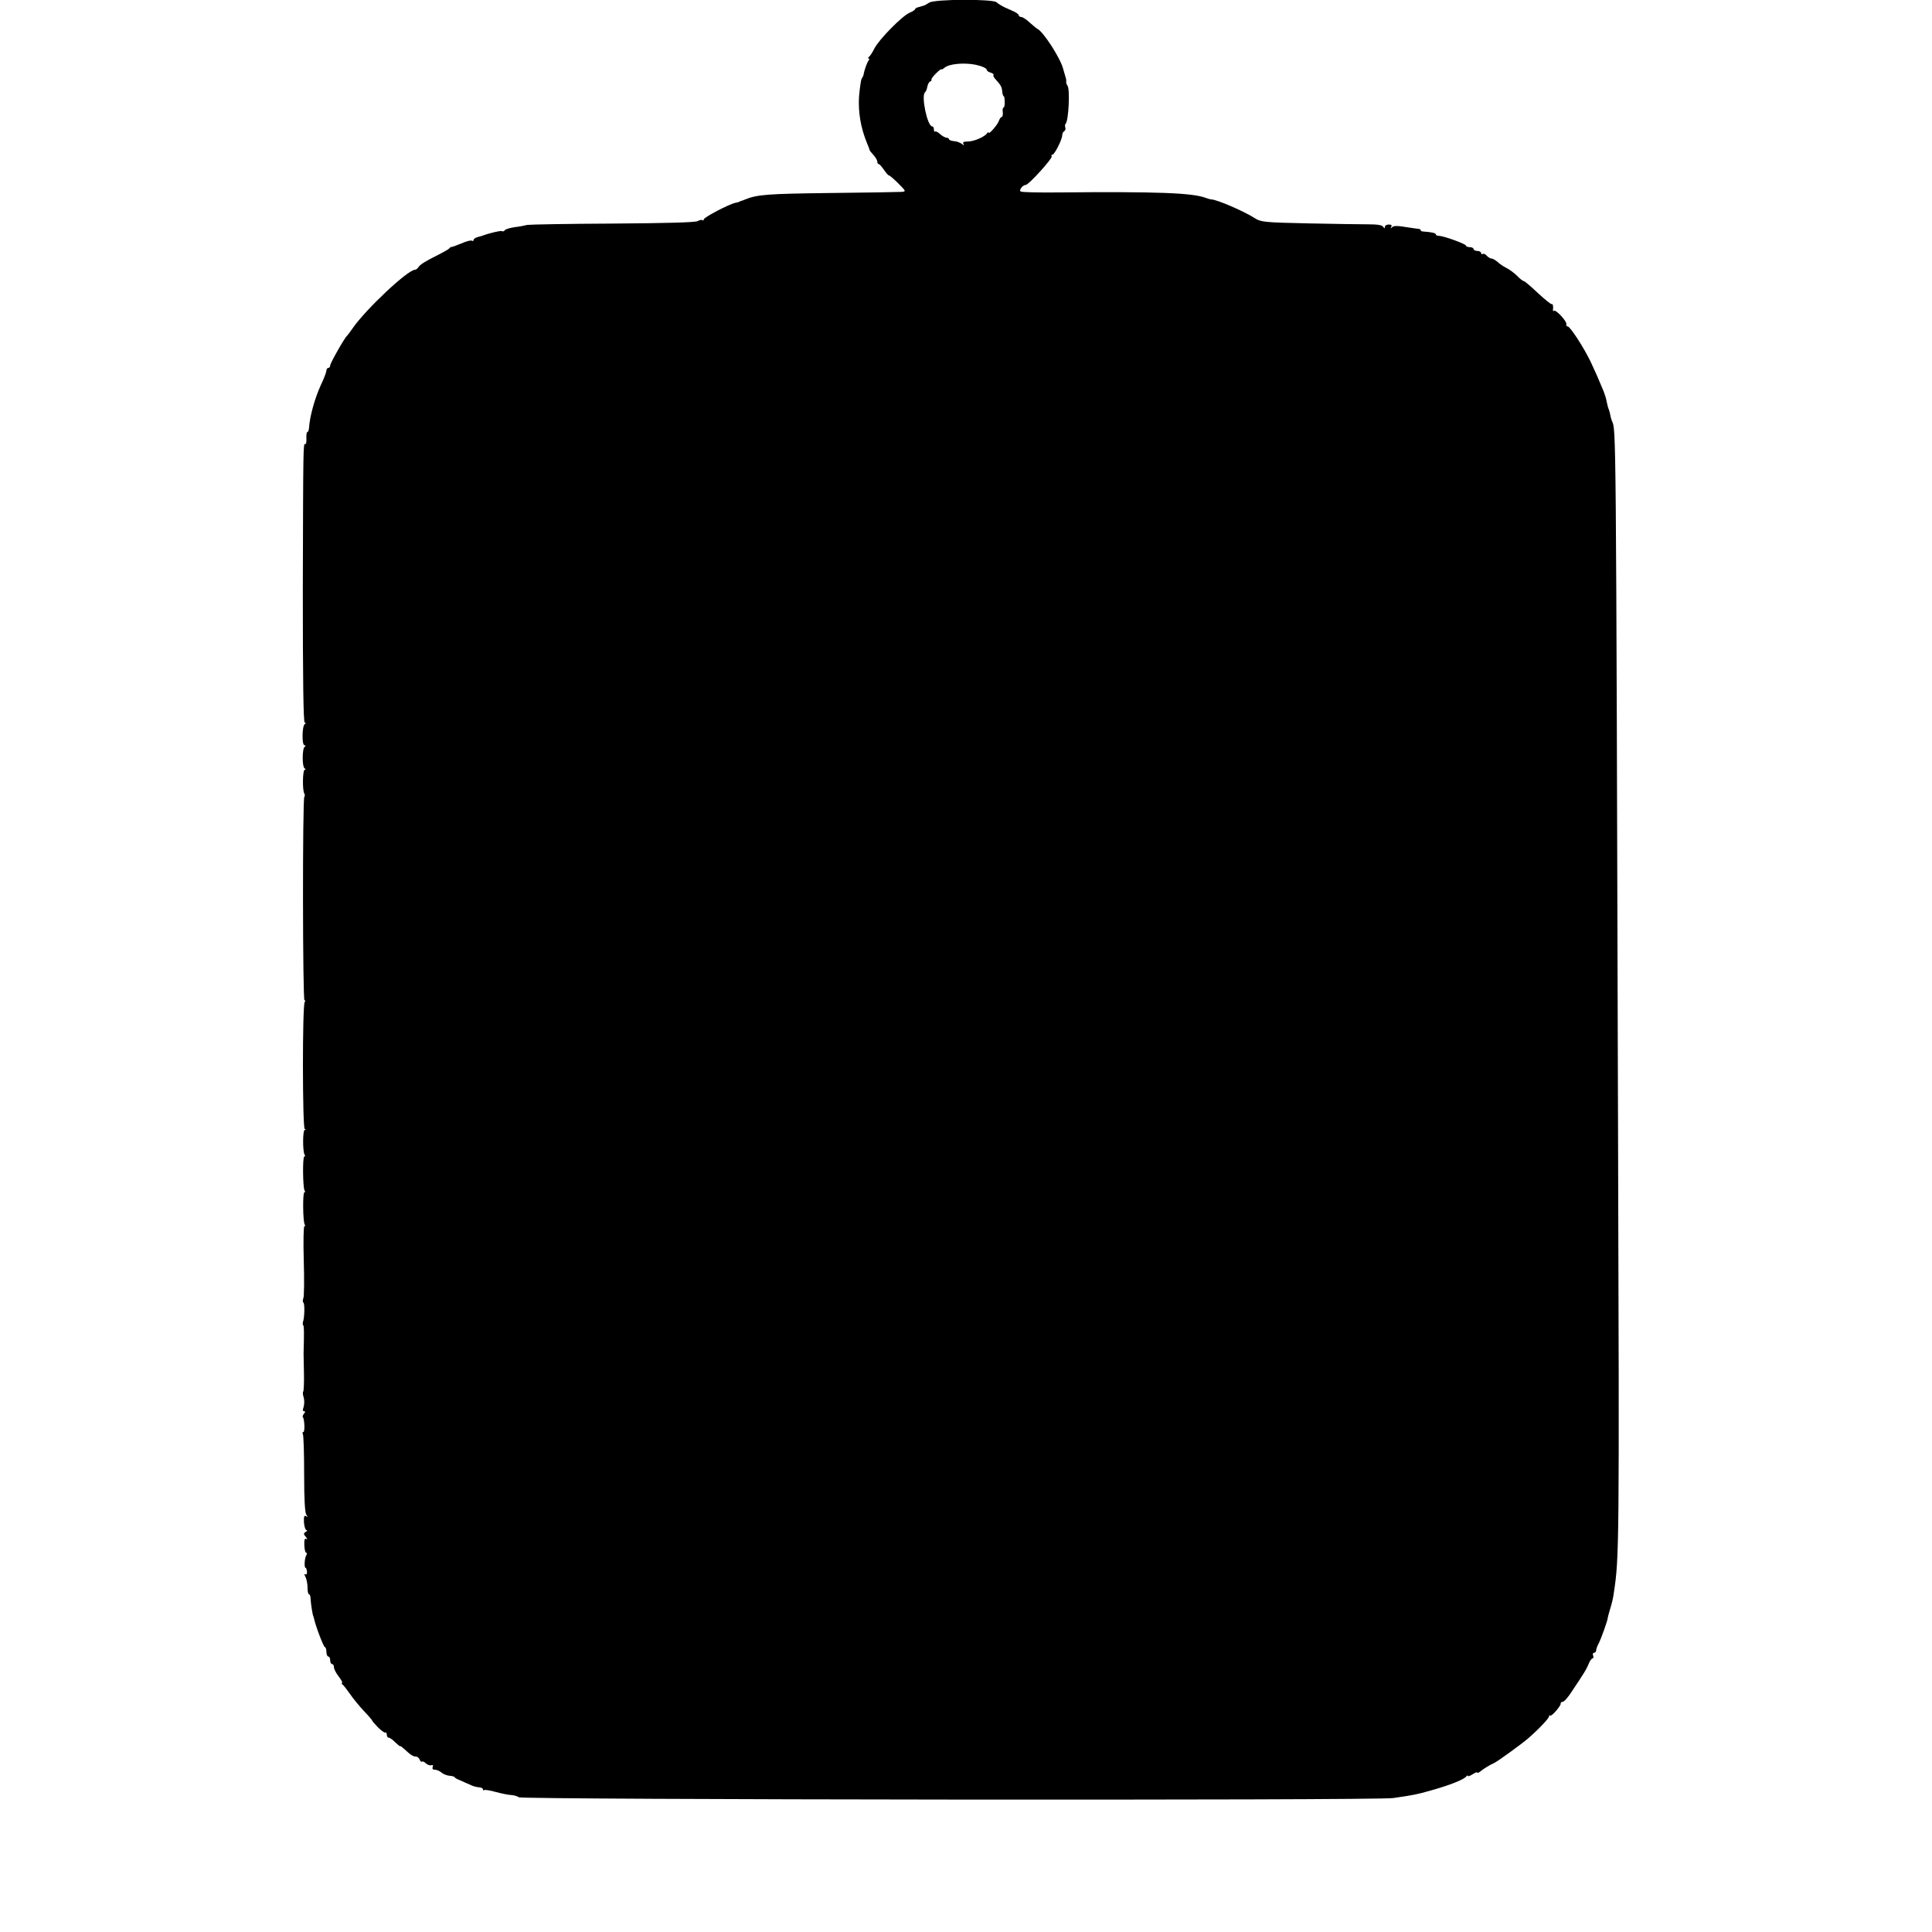
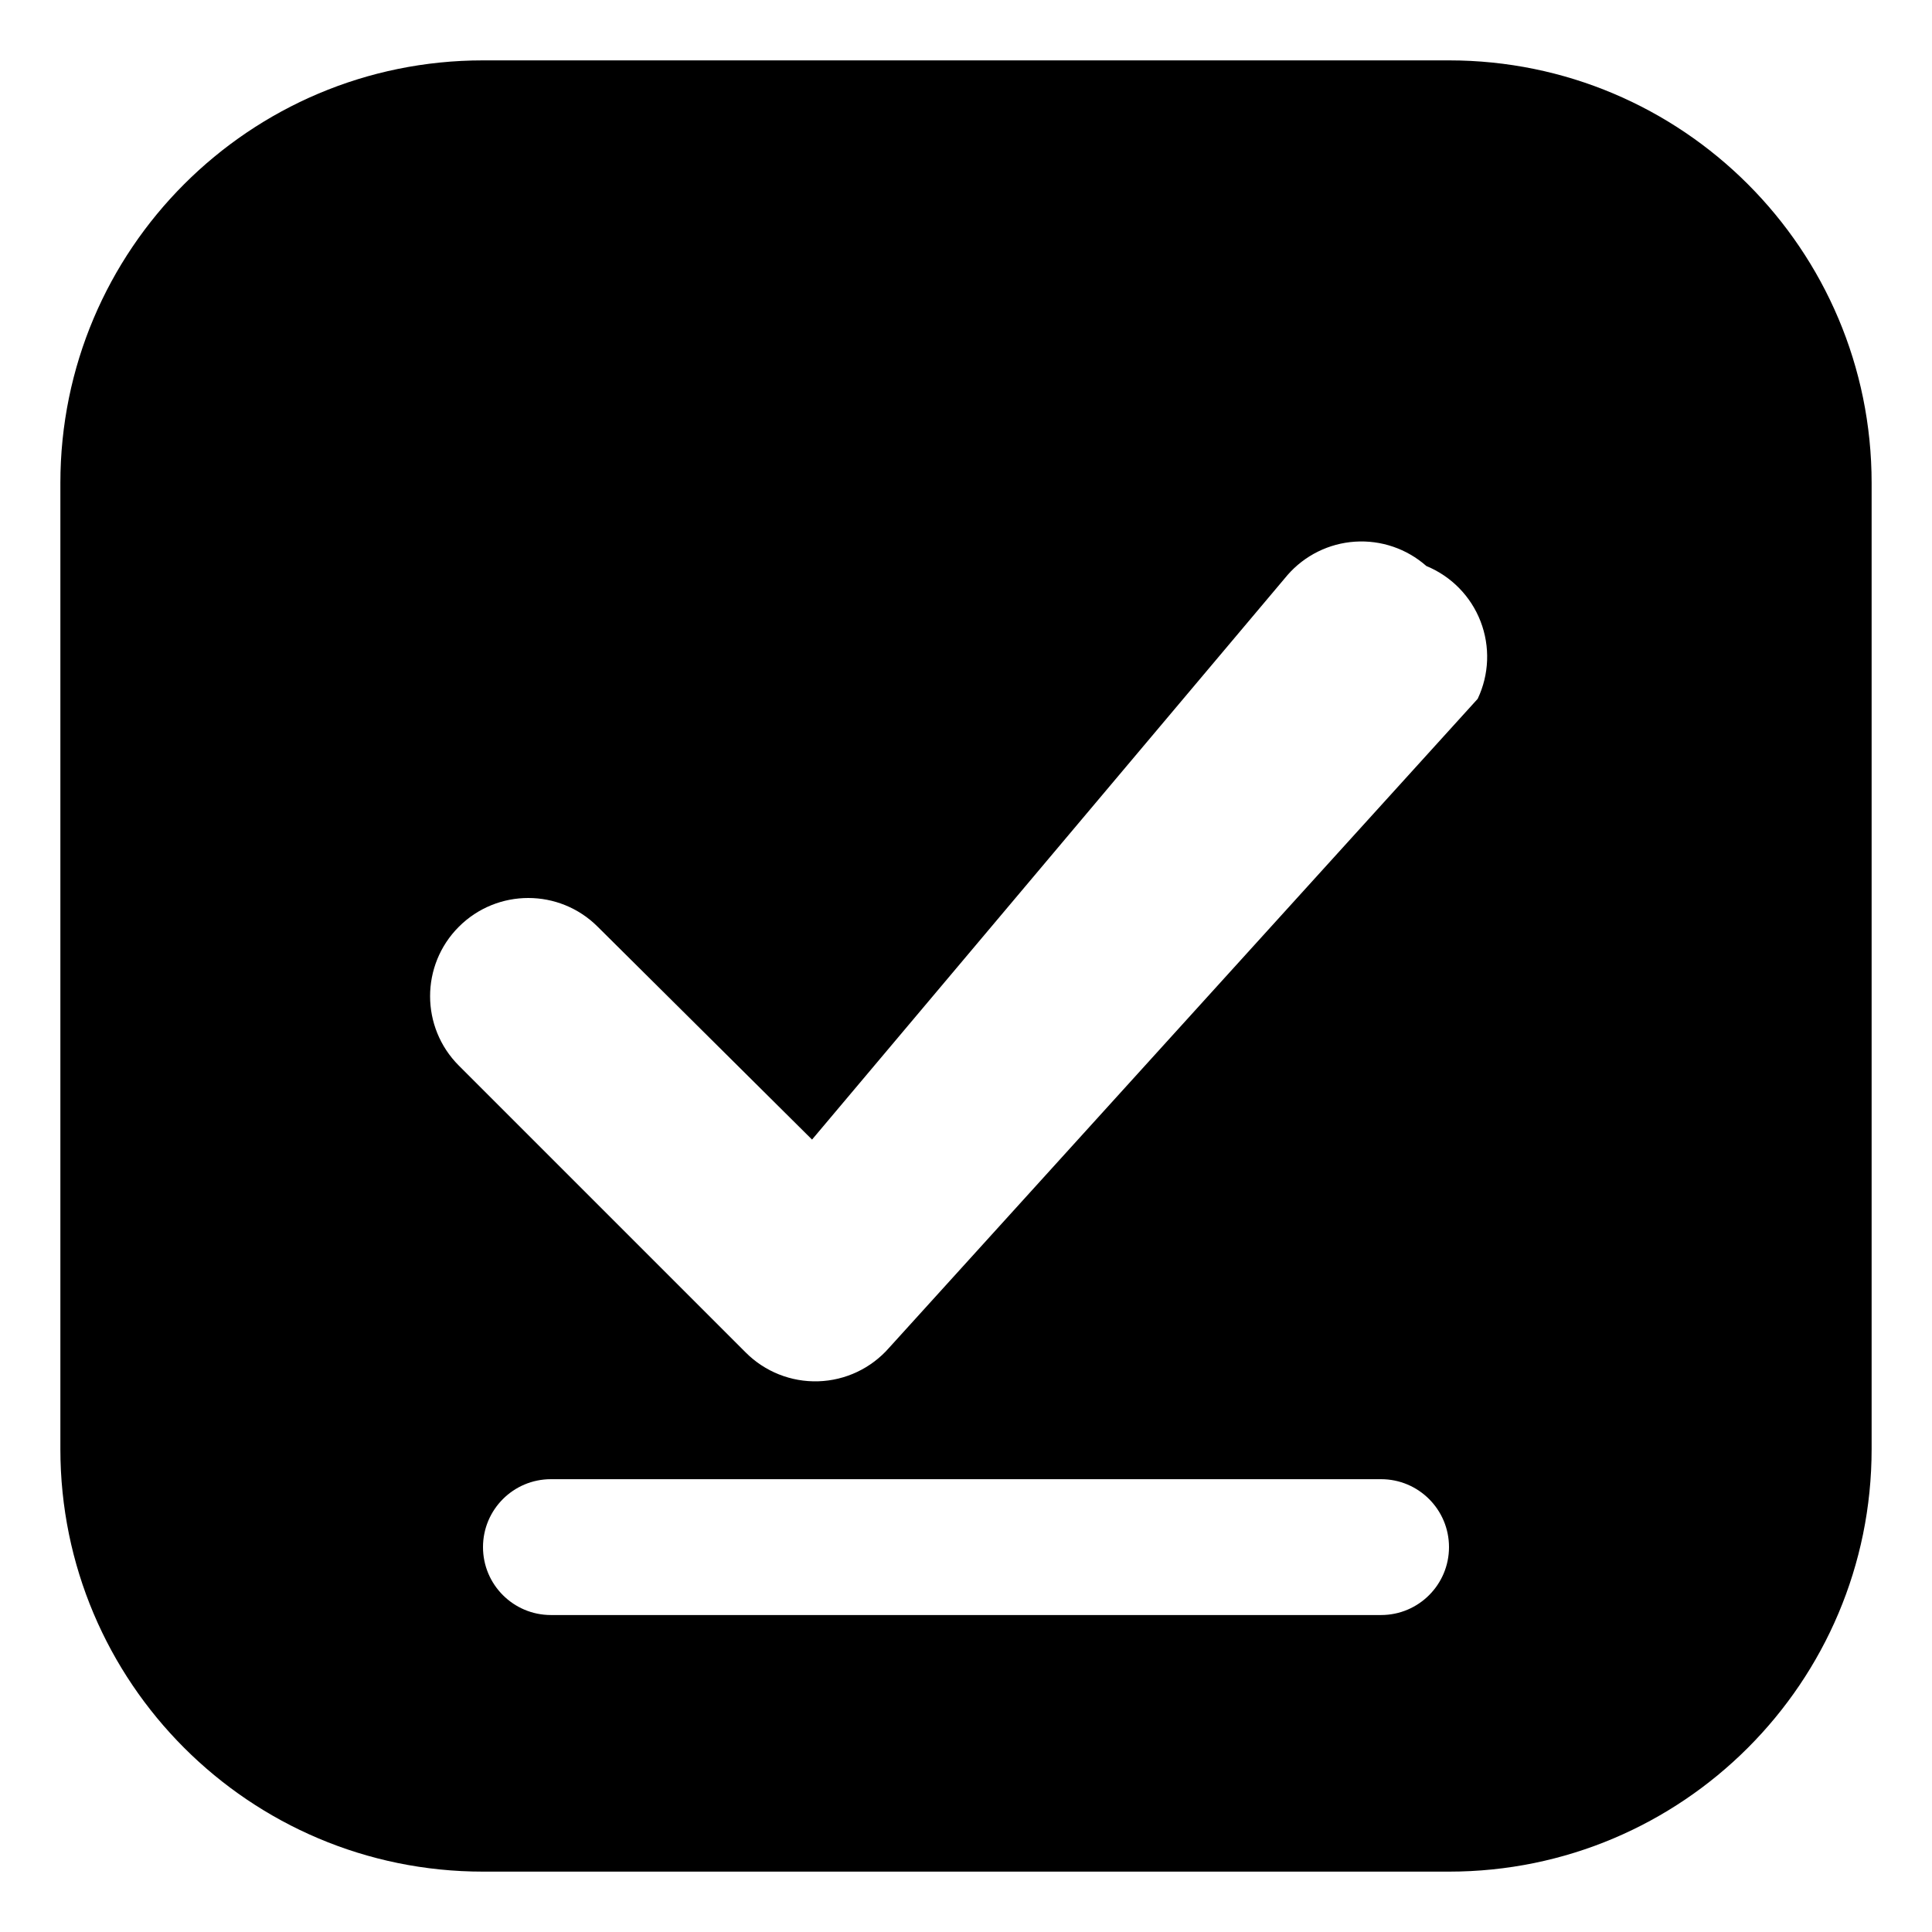
- <svg xmlns="http://www.w3.org/2000/svg" version="1.0" width="1024pt" height="1024pt" viewBox="0 0 1024 1024" preserveAspectRatio="xMidYMid meet">
-   <g transform="translate(0,1024) scale(0.1,-0.1)" fill="#000000" stroke="none">
-     <path d="M4925 10226 c-11 -7 -24 -15 -30 -16 -5 -2 -18 -5 -27 -8 -10 -2 -18 -7 -18 -11 0 -3 -13 -12 -30 -19 -40 -18 -160 -140 -185 -188 -11 -22 -24 -42 -30 -46 -5 -4 -6 -8 -1 -8 5 0 4 -6 -1 -12 -8 -11 -22 -49 -27 -78 -1 -3 -5 -11 -9 -17 -4 -7 -10 -50 -14 -95 -5 -83 9 -165 42 -246 8 -18 14 -35 14 -37 0 -3 10 -15 21 -27 11 -12 20 -28 20 -35 0 -7 3 -13 8 -13 4 0 16 -14 27 -30 11 -16 23 -30 27 -30 4 0 26 -19 49 -42 41 -41 42 -43 18 -45 -13 -1 -184 -4 -379 -6 -331 -4 -386 -8 -450 -34 -8 -4 -18 -7 -22 -8 -5 -2 -9 -3 -10 -5 -2 -1 -11 -3 -20 -5 -32 -6 -168 -77 -168 -88 0 -6 -3 -7 -6 -4 -4 3 -16 1 -27 -5 -13 -7 -166 -11 -451 -13 -237 -1 -440 -5 -451 -7 -11 -3 -41 -9 -67 -12 -26 -4 -50 -11 -53 -17 -4 -5 -10 -7 -15 -4 -6 4 -72 -12 -105 -25 -3 -1 -14 -4 -25 -7 -11 -3 -20 -10 -20 -15 0 -5 -4 -7 -9 -4 -5 4 -30 -3 -55 -14 -26 -11 -49 -19 -53 -19 -3 0 -9 -3 -12 -8 -3 -4 -31 -20 -61 -35 -70 -35 -93 -50 -103 -65 -4 -7 -13 -13 -18 -13 -38 0 -261 -210 -330 -310 -13 -19 -27 -37 -30 -40 -13 -11 -89 -145 -89 -157 0 -7 -4 -13 -10 -13 -5 0 -10 -6 -10 -14 0 -8 -13 -43 -30 -78 -32 -71 -58 -164 -62 -225 -1 -13 -5 -23 -9 -23 -4 0 -6 -15 -5 -34 1 -19 -2 -32 -6 -30 -11 7 -11 -1 -13 -773 0 -474 3 -703 10 -703 7 0 7 -3 0 -8 -14 -10 -16 -112 -1 -112 7 0 7 -3 1 -8 -14 -10 -14 -105 -1 -114 7 -5 7 -8 1 -8 -11 0 -13 -109 -2 -126 3 -6 4 -14 0 -17 -10 -11 -9 -1086 1 -1080 5 4 6 0 1 -8 -13 -19 -12 -668 0 -673 7 -3 7 -5 0 -5 -11 -1 -11 -113 -1 -130 4 -6 4 -11 -1 -11 -10 0 -8 -163 1 -179 4 -6 4 -11 -1 -11 -9 0 -8 -154 2 -170 3 -5 3 -10 -2 -10 -4 0 -6 -81 -3 -181 3 -99 2 -189 -2 -199 -4 -11 -4 -21 0 -24 8 -5 6 -80 -2 -102 -2 -6 -2 -15 1 -18 5 -5 5 -35 2 -151 0 -5 1 -52 2 -103 1 -51 -1 -95 -4 -98 -3 -3 -2 -18 3 -32 4 -15 3 -37 -1 -50 -5 -14 -5 -22 3 -22 7 0 7 -4 -1 -13 -6 -8 -9 -16 -6 -18 9 -9 12 -79 3 -79 -5 0 -6 -5 -3 -10 4 -6 7 -101 7 -213 0 -135 4 -207 12 -216 8 -12 8 -13 -2 -7 -10 6 -12 -2 -11 -33 2 -23 8 -41 13 -41 6 0 5 -4 -3 -9 -13 -8 -13 -12 0 -27 8 -10 9 -15 2 -11 -8 5 -11 -4 -10 -33 1 -22 5 -40 10 -40 4 0 5 -5 1 -12 -10 -15 -13 -68 -4 -68 3 0 6 -9 7 -20 1 -12 -3 -18 -9 -14 -6 4 -6 -1 1 -14 6 -11 11 -37 11 -56 0 -20 3 -36 8 -36 4 0 8 -10 8 -22 1 -25 11 -91 15 -95 1 -2 2 -6 3 -10 7 -37 51 -153 58 -153 4 0 8 -11 8 -25 0 -14 5 -25 10 -25 6 0 10 -9 10 -20 0 -11 5 -20 10 -20 6 0 10 -7 10 -17 0 -9 11 -31 26 -50 14 -18 21 -33 17 -33 -4 0 -3 -4 2 -8 6 -4 23 -26 39 -49 16 -24 50 -65 76 -93 26 -27 45 -50 43 -50 -2 0 11 -15 29 -34 18 -18 36 -31 40 -29 5 2 8 -3 8 -11 0 -9 5 -16 10 -16 6 0 22 -11 35 -25 14 -13 25 -22 25 -20 0 3 9 -3 19 -12 38 -35 50 -43 65 -43 7 0 17 -7 20 -16 4 -9 9 -14 12 -11 4 3 13 -1 21 -9 9 -8 22 -13 29 -10 8 3 11 0 7 -10 -3 -9 1 -14 13 -14 9 0 25 -7 34 -15 9 -8 29 -16 43 -17 15 -1 27 -5 27 -8 0 -3 15 -11 33 -18 17 -8 41 -18 52 -23 11 -6 30 -11 43 -12 12 0 22 -6 22 -11 0 -5 3 -7 6 -4 3 3 31 -1 62 -10 31 -8 68 -16 82 -16 14 -1 32 -6 40 -12 22 -13 4543 -18 4635 -4 109 16 124 19 195 39 104 29 180 59 192 76 4 5 8 7 8 2 0 -4 11 0 25 9 14 9 25 13 25 9 0 -4 7 -1 16 6 17 14 49 34 74 45 19 9 147 102 178 129 58 50 112 108 112 117 0 6 3 9 6 5 7 -7 60 54 56 65 -1 4 4 8 11 8 7 0 31 27 52 61 22 33 48 72 57 87 10 15 23 39 29 55 6 15 15 27 20 27 4 0 6 7 3 15 -4 8 -1 15 5 15 6 0 11 6 11 13 0 6 6 24 14 38 13 25 45 116 47 131 0 4 5 22 10 40 13 42 19 67 23 98 28 185 29 234 22 2430 -11 3831 -10 3729 -33 3780 -3 8 -7 22 -8 30 -1 8 -5 22 -8 30 -4 8 -8 26 -11 40 -2 14 -10 39 -16 55 -33 79 -44 104 -68 155 -36 76 -110 190 -123 190 -6 0 -9 5 -7 11 5 14 -54 78 -65 72 -4 -3 -7 -1 -6 4 3 16 -1 36 -6 31 -3 -3 -36 24 -73 58 -37 35 -71 64 -75 64 -5 0 -21 12 -36 28 -15 15 -41 34 -57 42 -16 8 -38 23 -48 33 -11 9 -25 17 -32 17 -6 0 -17 7 -24 15 -7 8 -16 12 -21 9 -5 -3 -9 0 -9 5 0 6 -9 11 -20 11 -11 0 -20 5 -20 10 0 6 -9 10 -20 10 -11 0 -20 4 -20 8 0 9 -119 52 -144 52 -9 0 -16 4 -16 8 0 7 -24 12 -67 15 -7 0 -13 3 -13 7 0 4 -6 7 -12 7 -7 1 -39 5 -70 10 -40 7 -61 7 -69 -1 -9 -8 -10 -8 -5 2 5 8 0 12 -13 12 -12 0 -21 -6 -21 -12 0 -10 -2 -10 -9 0 -5 9 -31 13 -77 13 -38 0 -181 2 -319 5 -236 5 -252 7 -285 28 -59 38 -205 100 -230 99 -3 0 -16 3 -29 8 -69 27 -260 34 -788 29 -100 -1 -187 1 -193 5 -11 7 11 35 27 35 15 0 143 141 137 151 -3 5 -1 9 4 9 11 0 52 81 52 103 0 9 5 19 11 22 6 4 8 13 5 20 -2 7 -2 16 2 19 16 16 24 183 10 202 -5 7 -8 16 -7 20 1 5 0 12 -1 17 -3 9 -4 13 -15 52 -15 58 -107 200 -138 213 -4 2 -22 17 -40 33 -17 16 -37 29 -44 29 -7 0 -13 4 -13 8 0 5 -10 13 -22 19 -13 6 -36 17 -53 24 -16 8 -36 20 -43 27 -20 18 -330 17 -357 -2z m245 -329 c34 -7 60 -19 60 -27 0 -5 9 -12 21 -15 11 -4 18 -9 15 -12 -3 -3 0 -11 7 -19 32 -35 37 -45 39 -69 1 -14 5 -25 8 -25 3 0 5 -13 5 -30 1 -16 -2 -30 -6 -30 -4 0 -6 -11 -4 -25 1 -14 -1 -25 -6 -25 -4 0 -10 -8 -14 -19 -6 -21 -55 -77 -55 -64 0 4 -4 3 -8 -3 -12 -19 -70 -44 -102 -44 -22 0 -29 -4 -24 -12 6 -10 5 -10 -8 -1 -8 7 -27 14 -42 15 -14 1 -26 6 -26 10 0 4 -6 8 -13 8 -7 0 -23 9 -34 19 -12 11 -24 17 -27 14 -3 -4 -6 1 -6 10 0 10 -4 17 -9 17 -26 0 -60 164 -38 181 4 3 10 16 12 30 3 13 9 25 15 27 6 2 9 7 7 10 -2 4 10 19 25 34 15 15 28 24 28 21 0 -3 7 0 16 8 25 21 103 28 164 16z" />
-   </g>
+ <svg xmlns="http://www.w3.org/2000/svg" viewBox="0 0 256 256">
+   <path d="M64 8h128a56 56 0 0 1 56 56v128a56 56 0 0 1-56 56H64A56 56 0 0 1 8 192V64A56 56 0 0 1 64 8zm125 67a13 13 0 0 0-18.4 1.2L107.6 151 79.2 122.8a13 13 0 1 0-18.4 18.4l38 38a13 13 0 0 0 19-.6l78-86A13 13 0 0 0 189 75zM73 196a9 9 0 0 0 0 18h110a9 9 0 0 0 0-18z" />
</svg>
